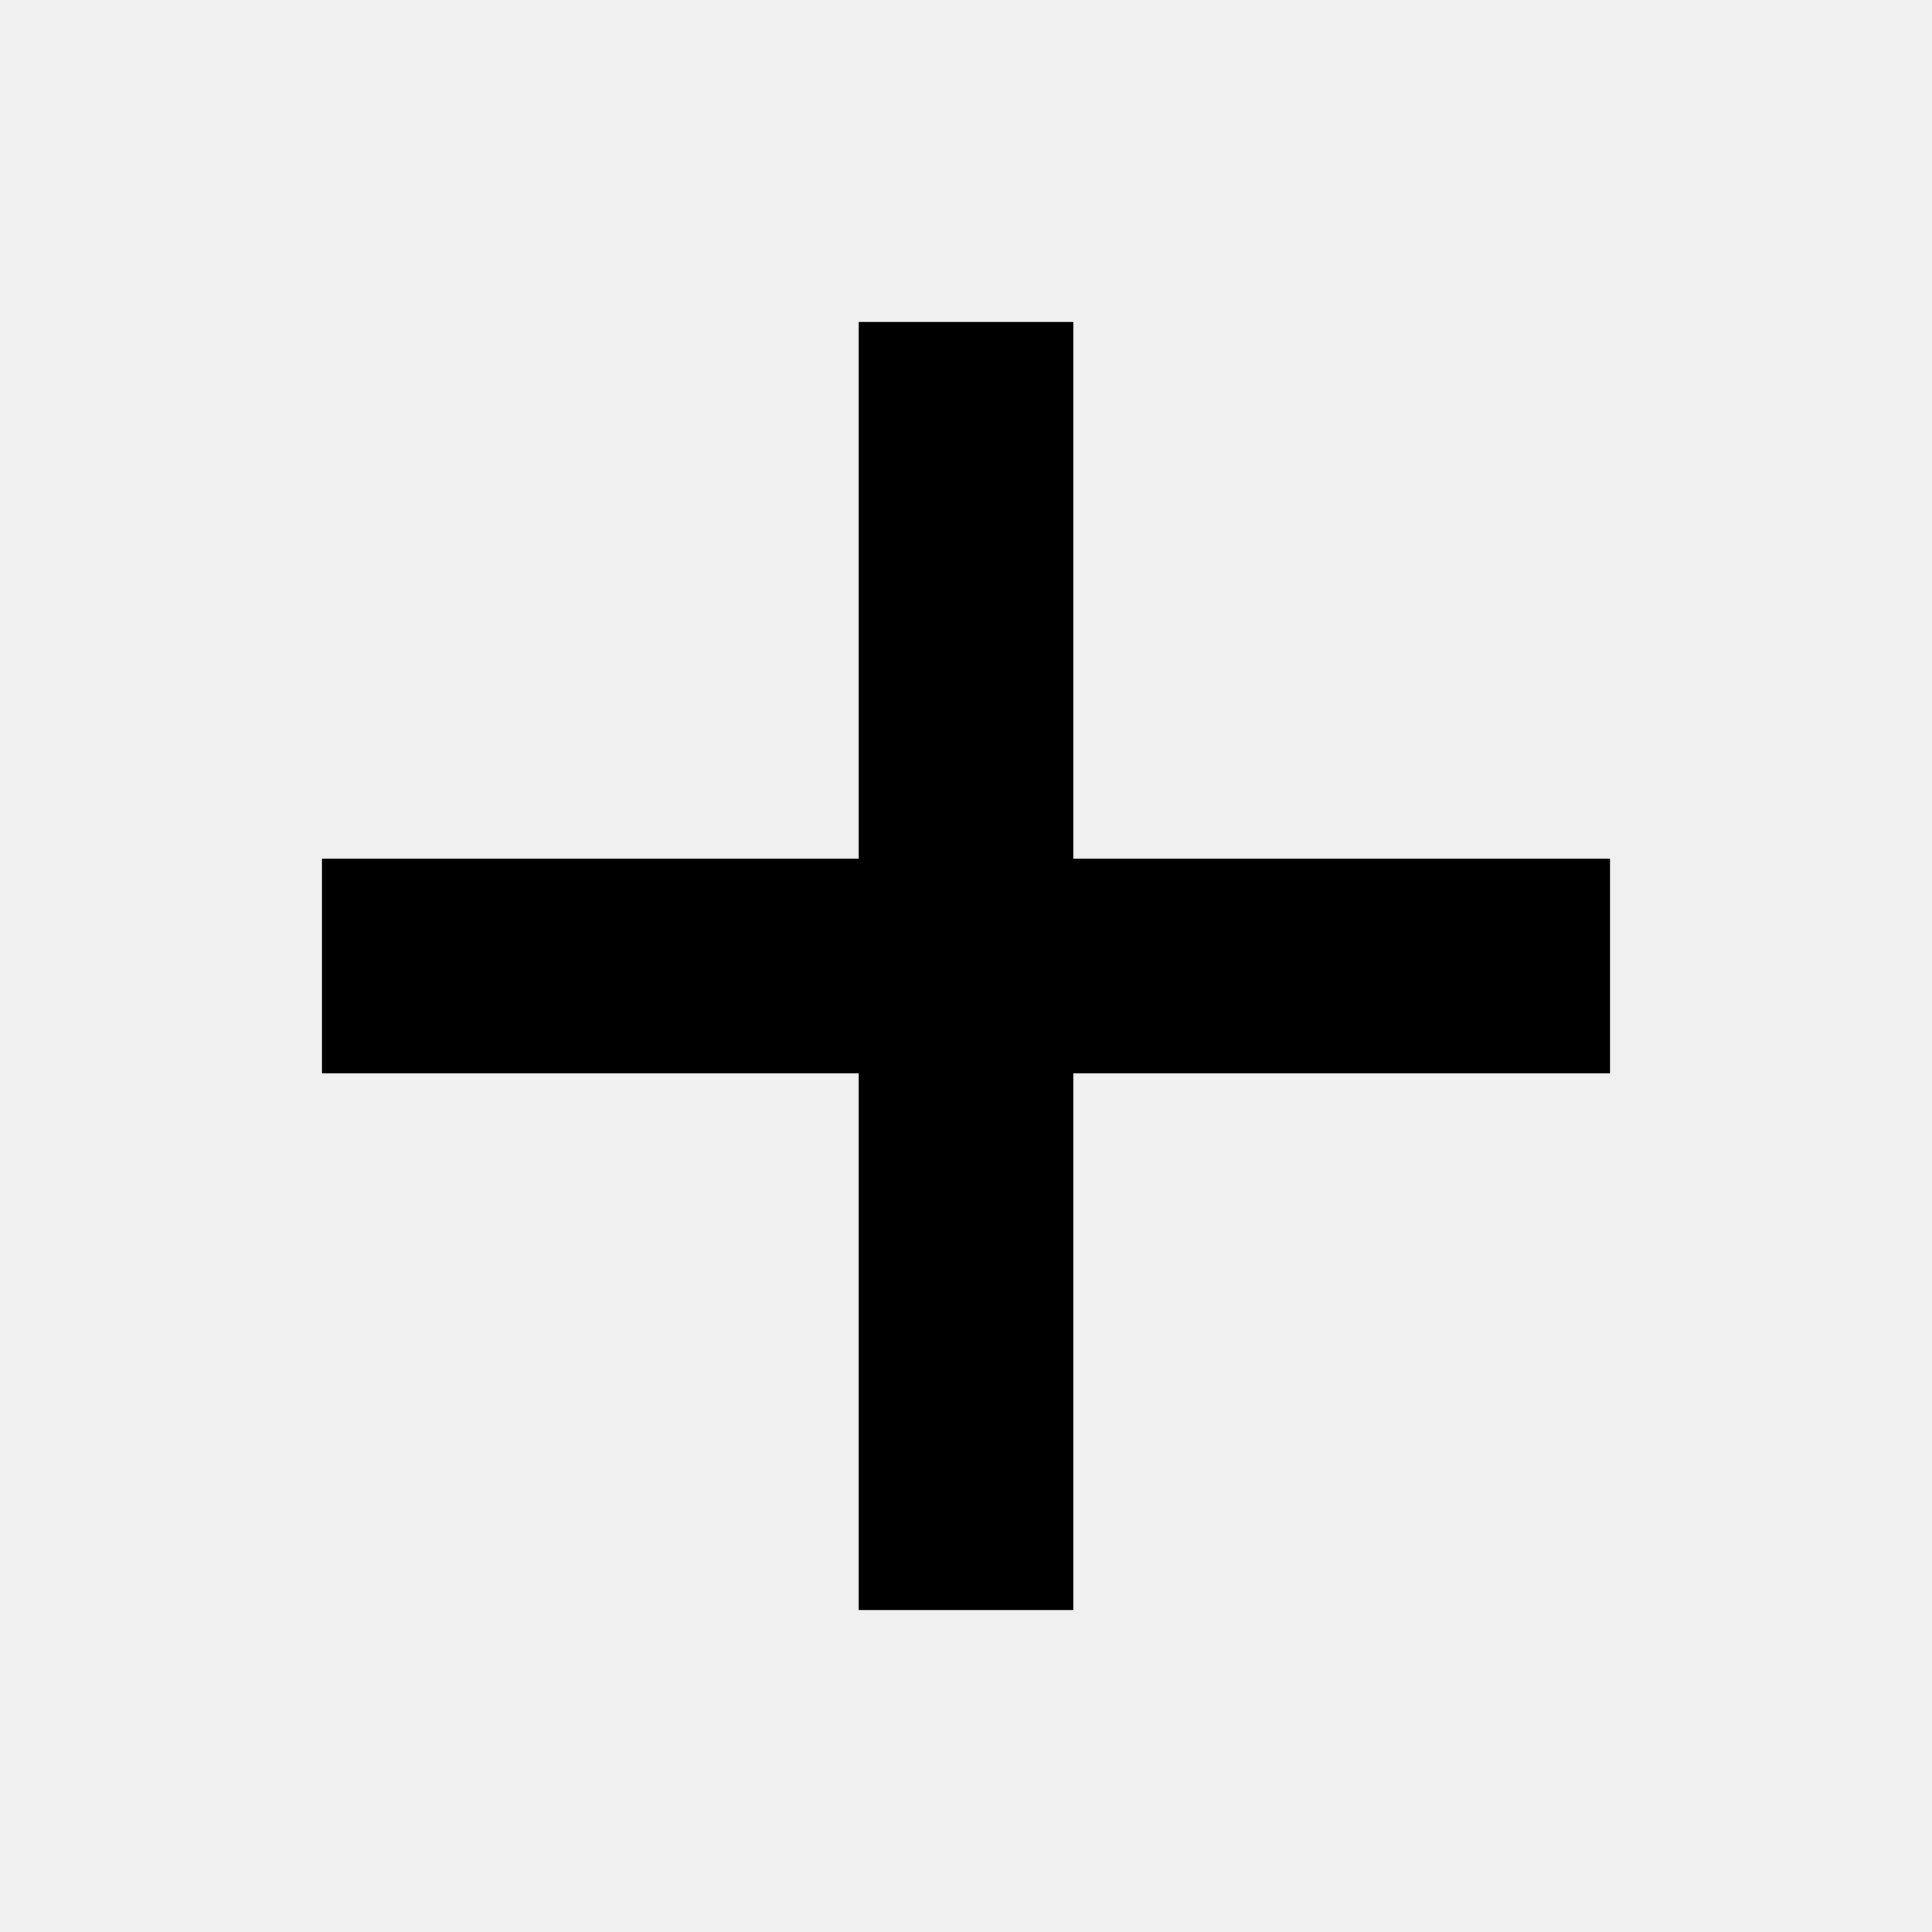
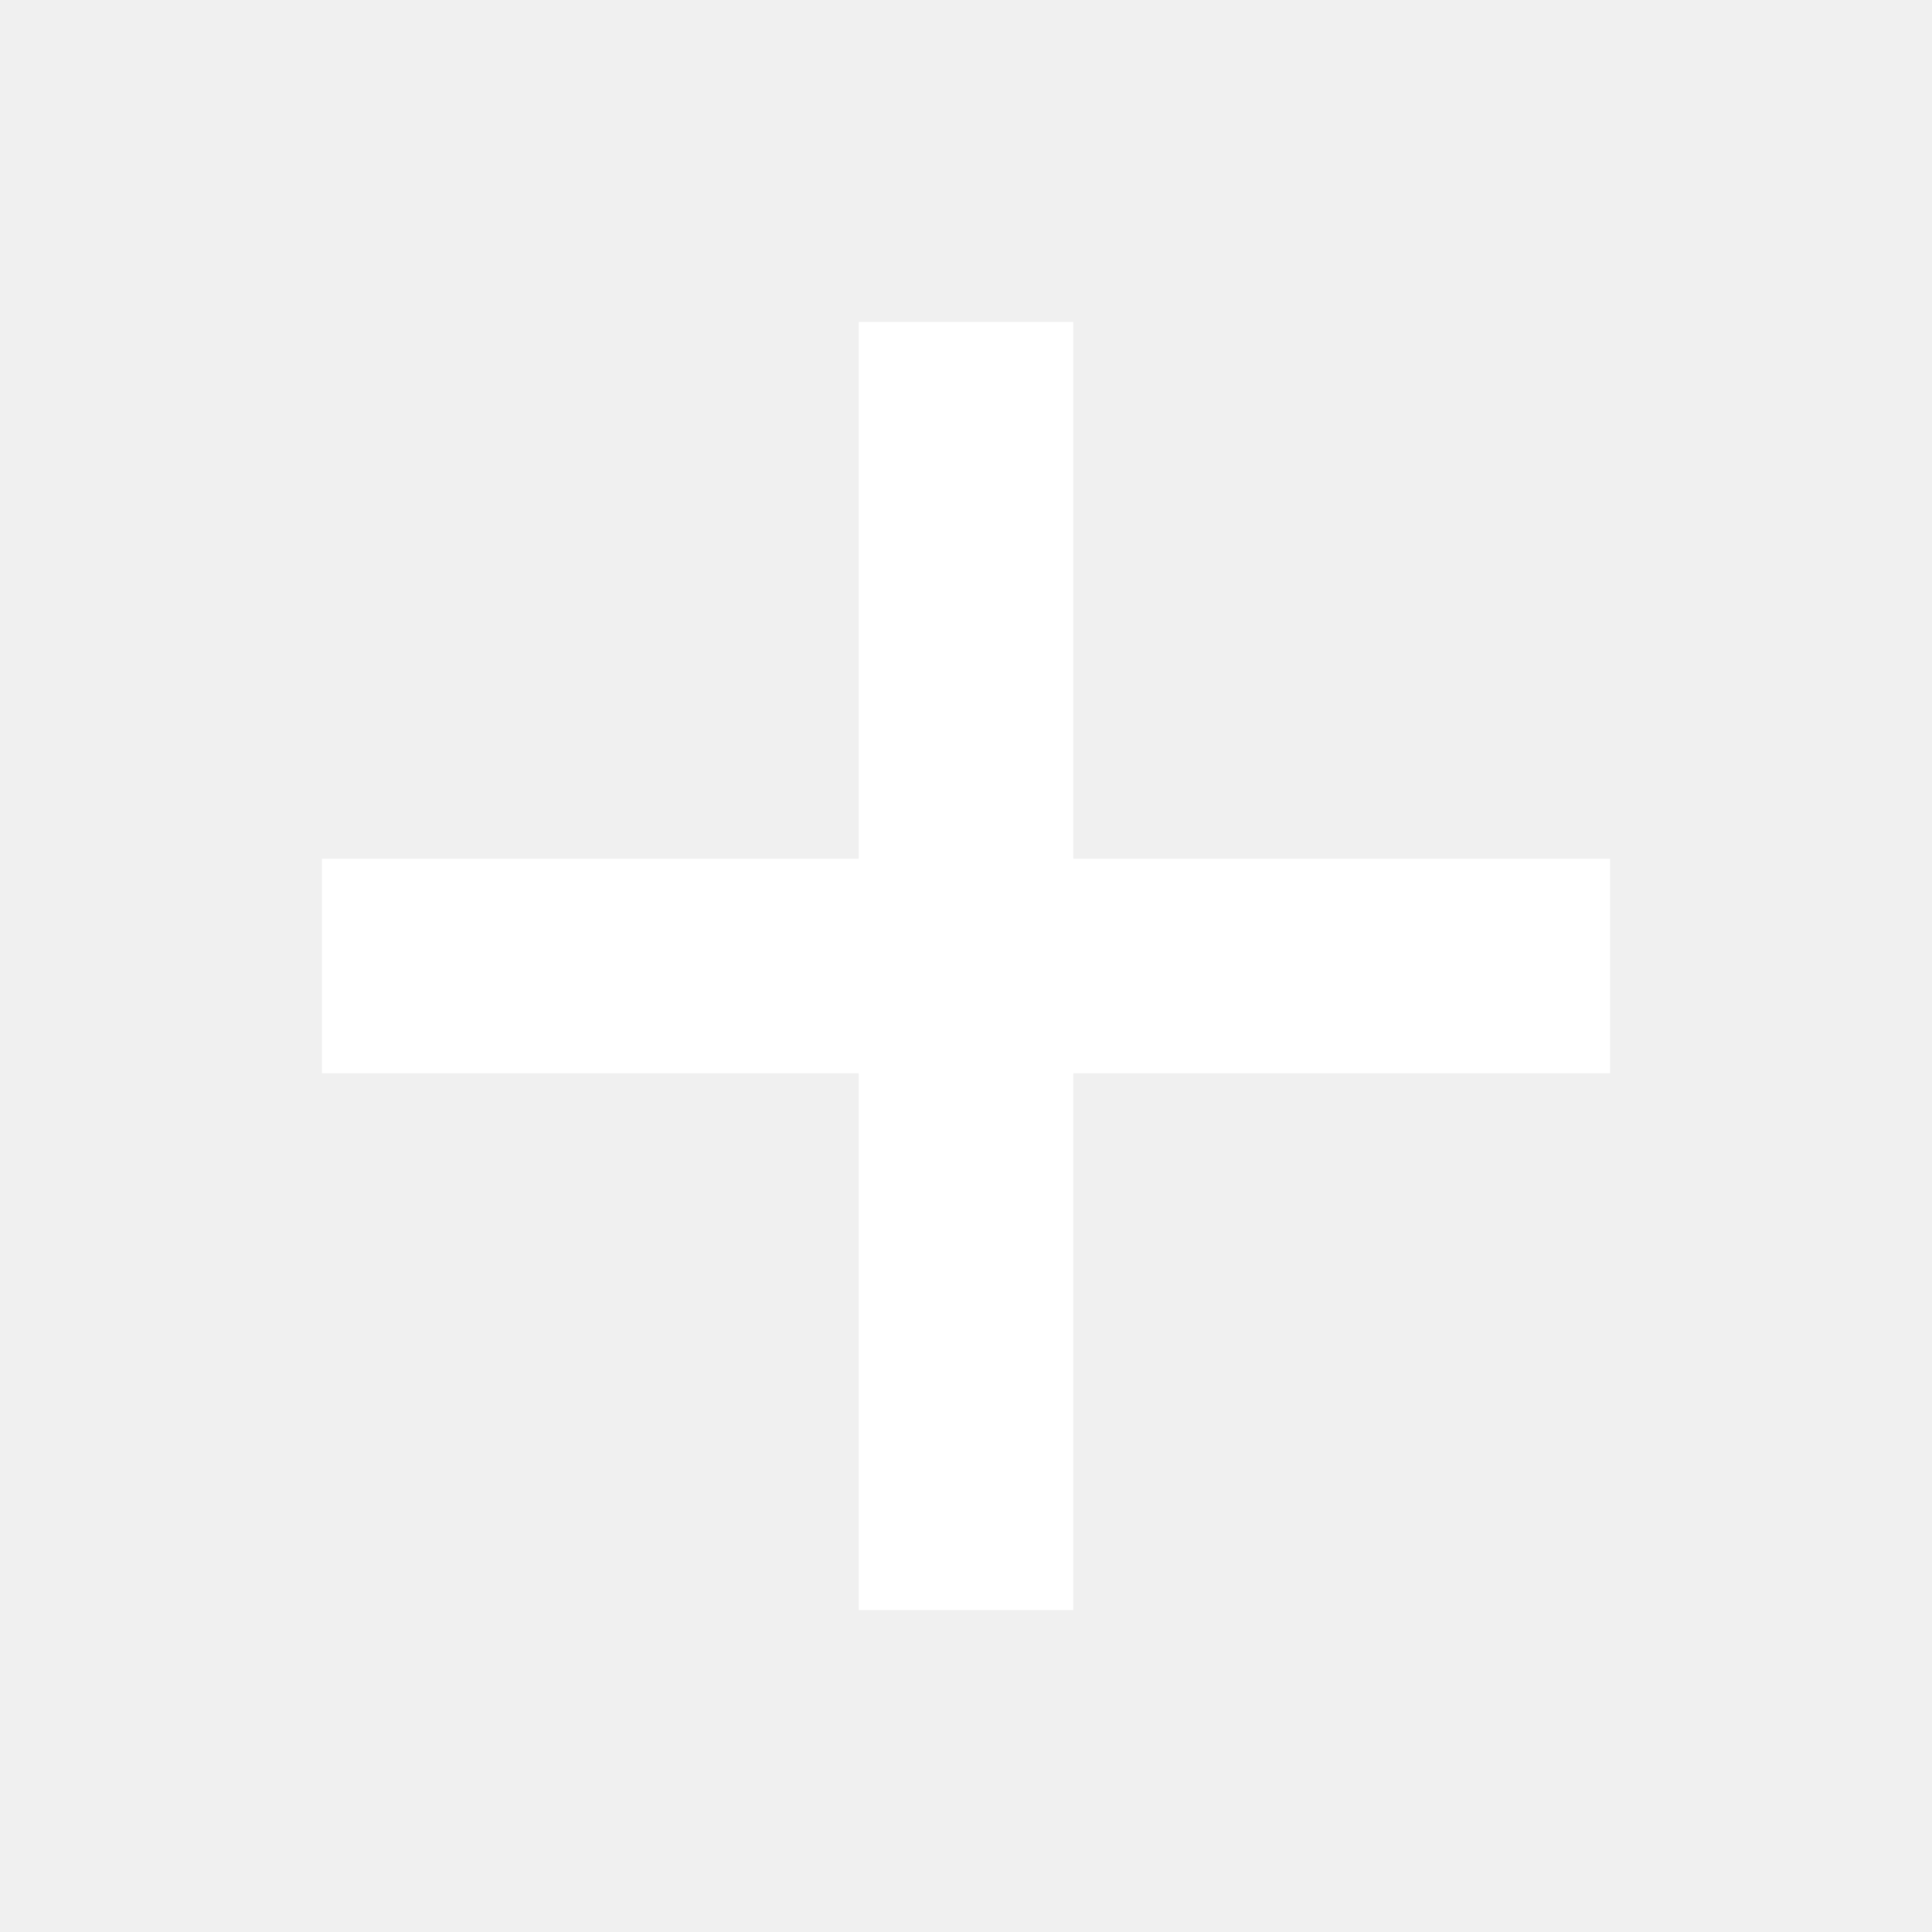
<svg xmlns="http://www.w3.org/2000/svg" x="0" y="0" aria-hidden="false" viewBox="0 0 18 18">
-   <polygon fill-rule="nonzero" fill="currentColor" points="15 10 10 10 10 15 8 15 8 10 3 10 3 8 8 8 8 3 10 3 10 8 15 8" />
+   <polygon fill-rule="nonzero" fill="white" points="15 10 10 10 10 15 8 15 8 10 3 10 3 8 8 8 8 3 10 3 10 8 15 8" />
</svg>
